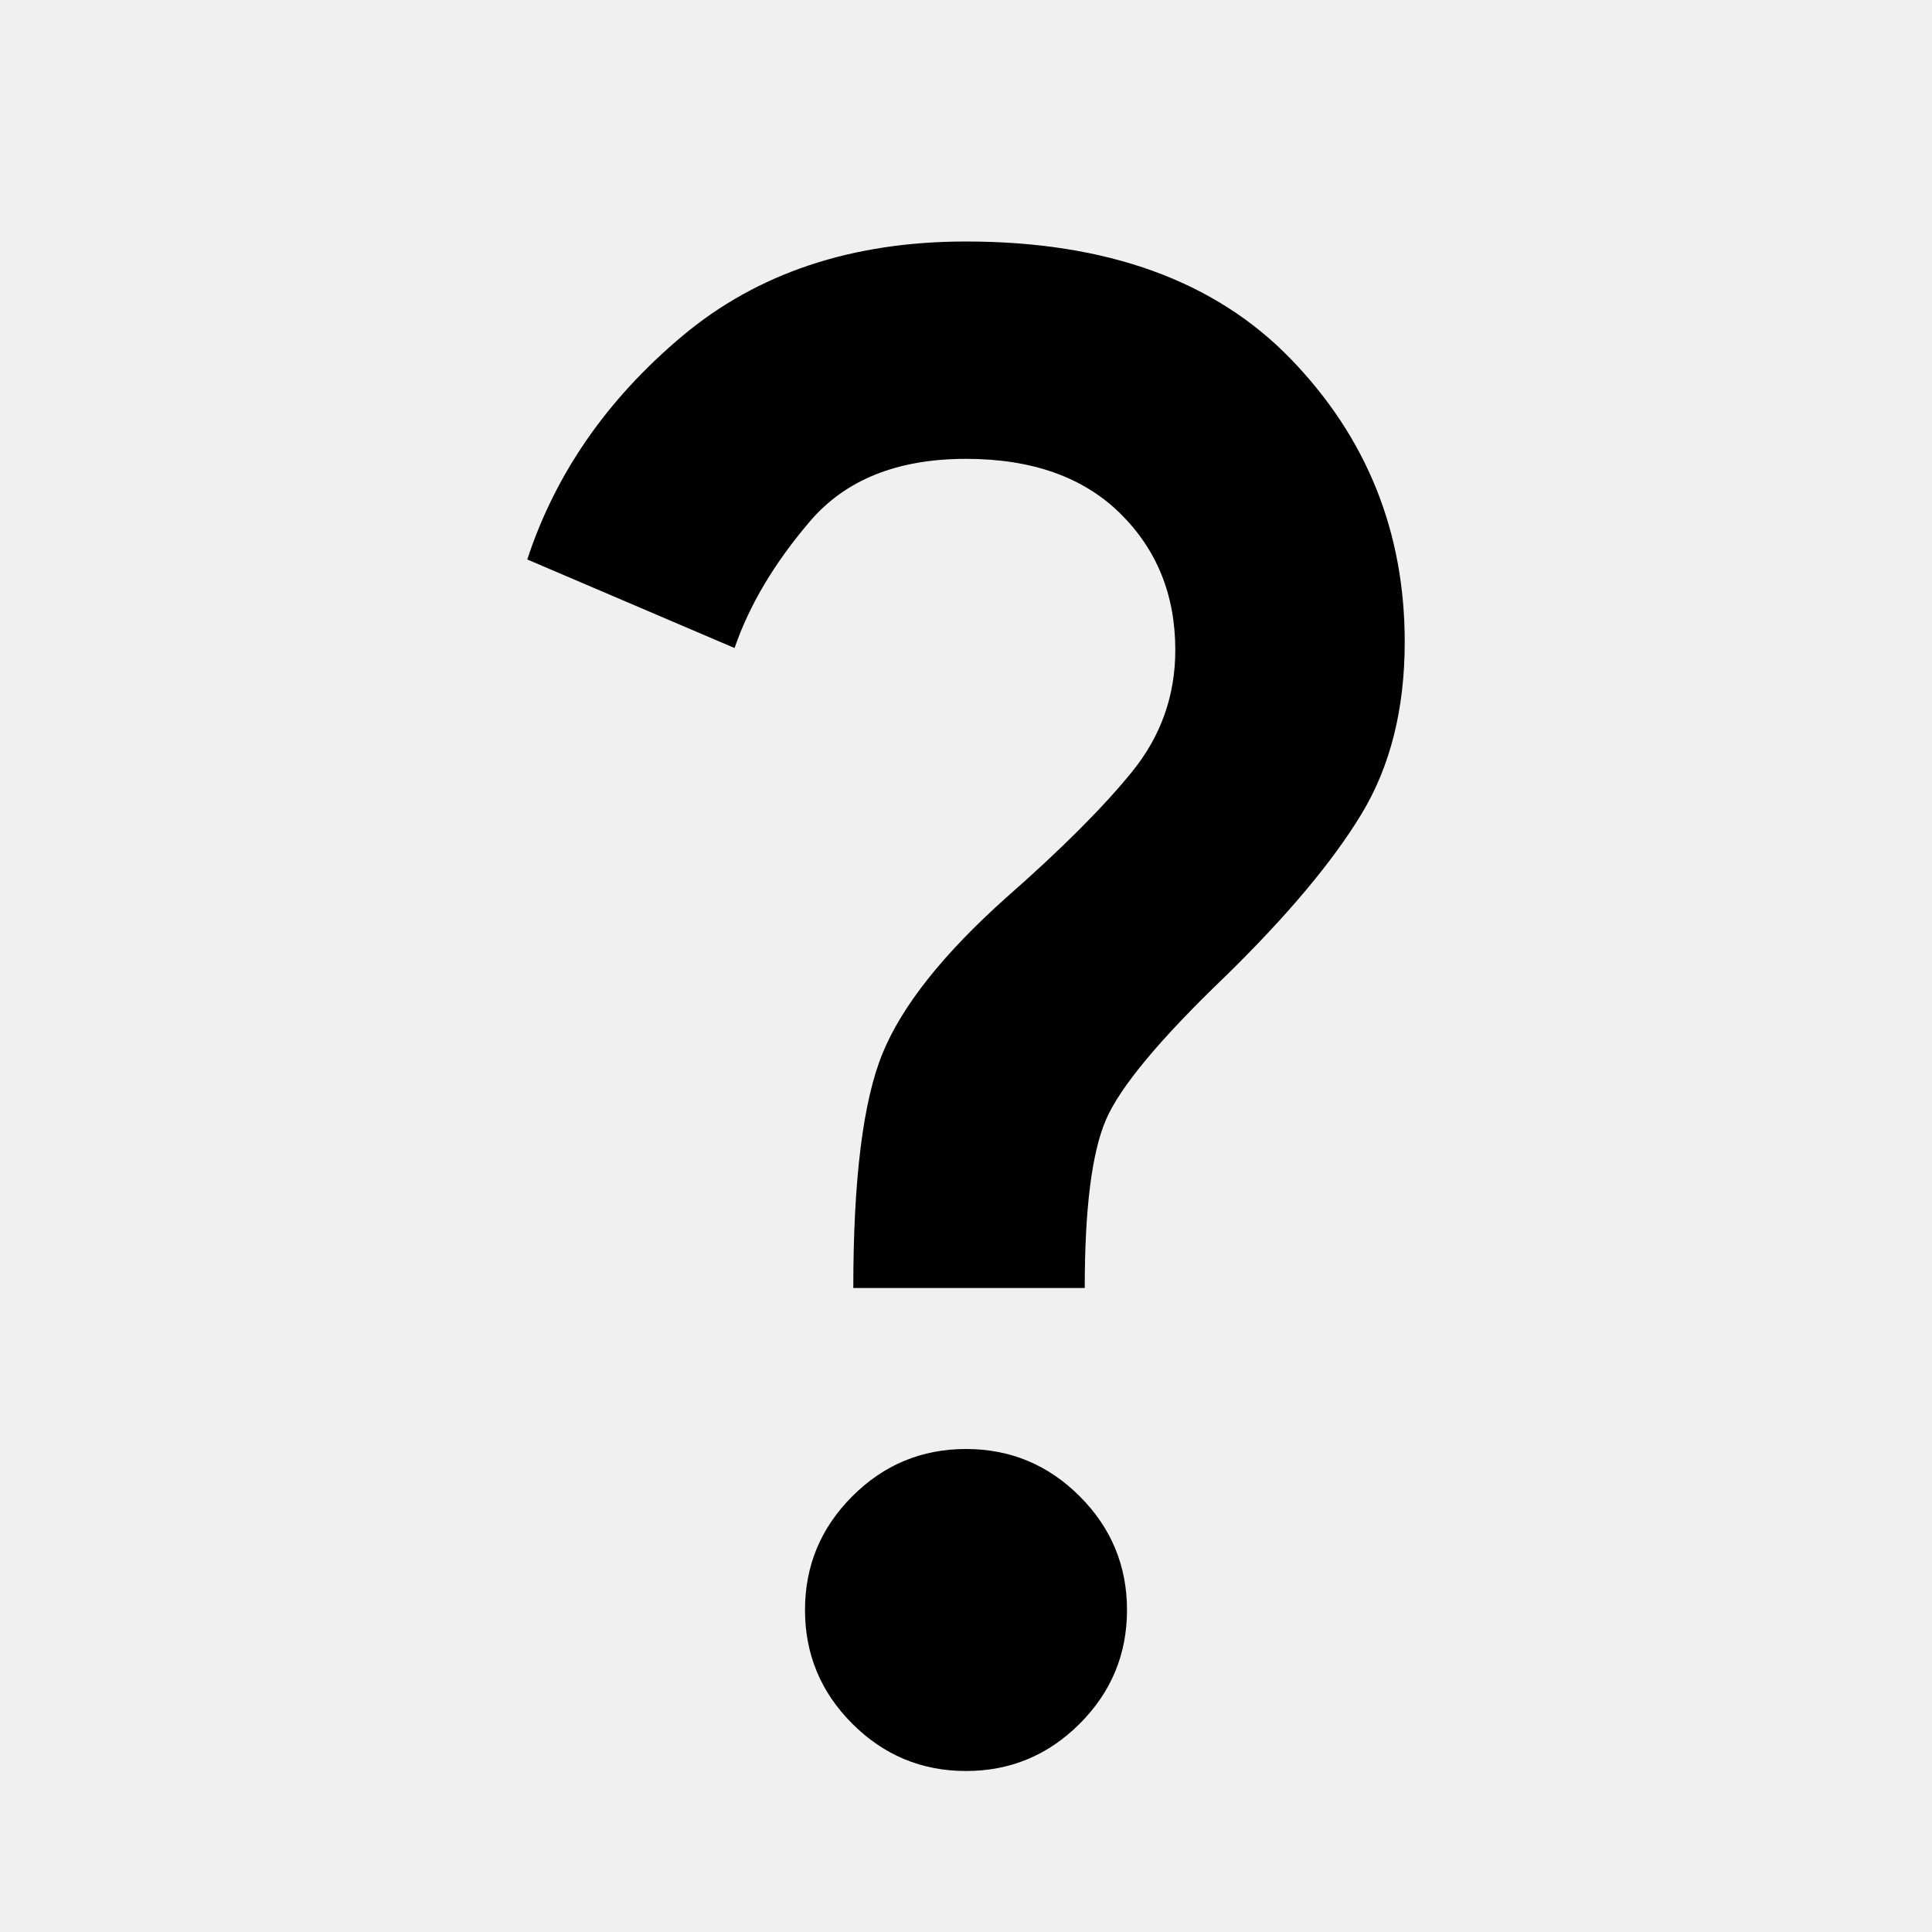
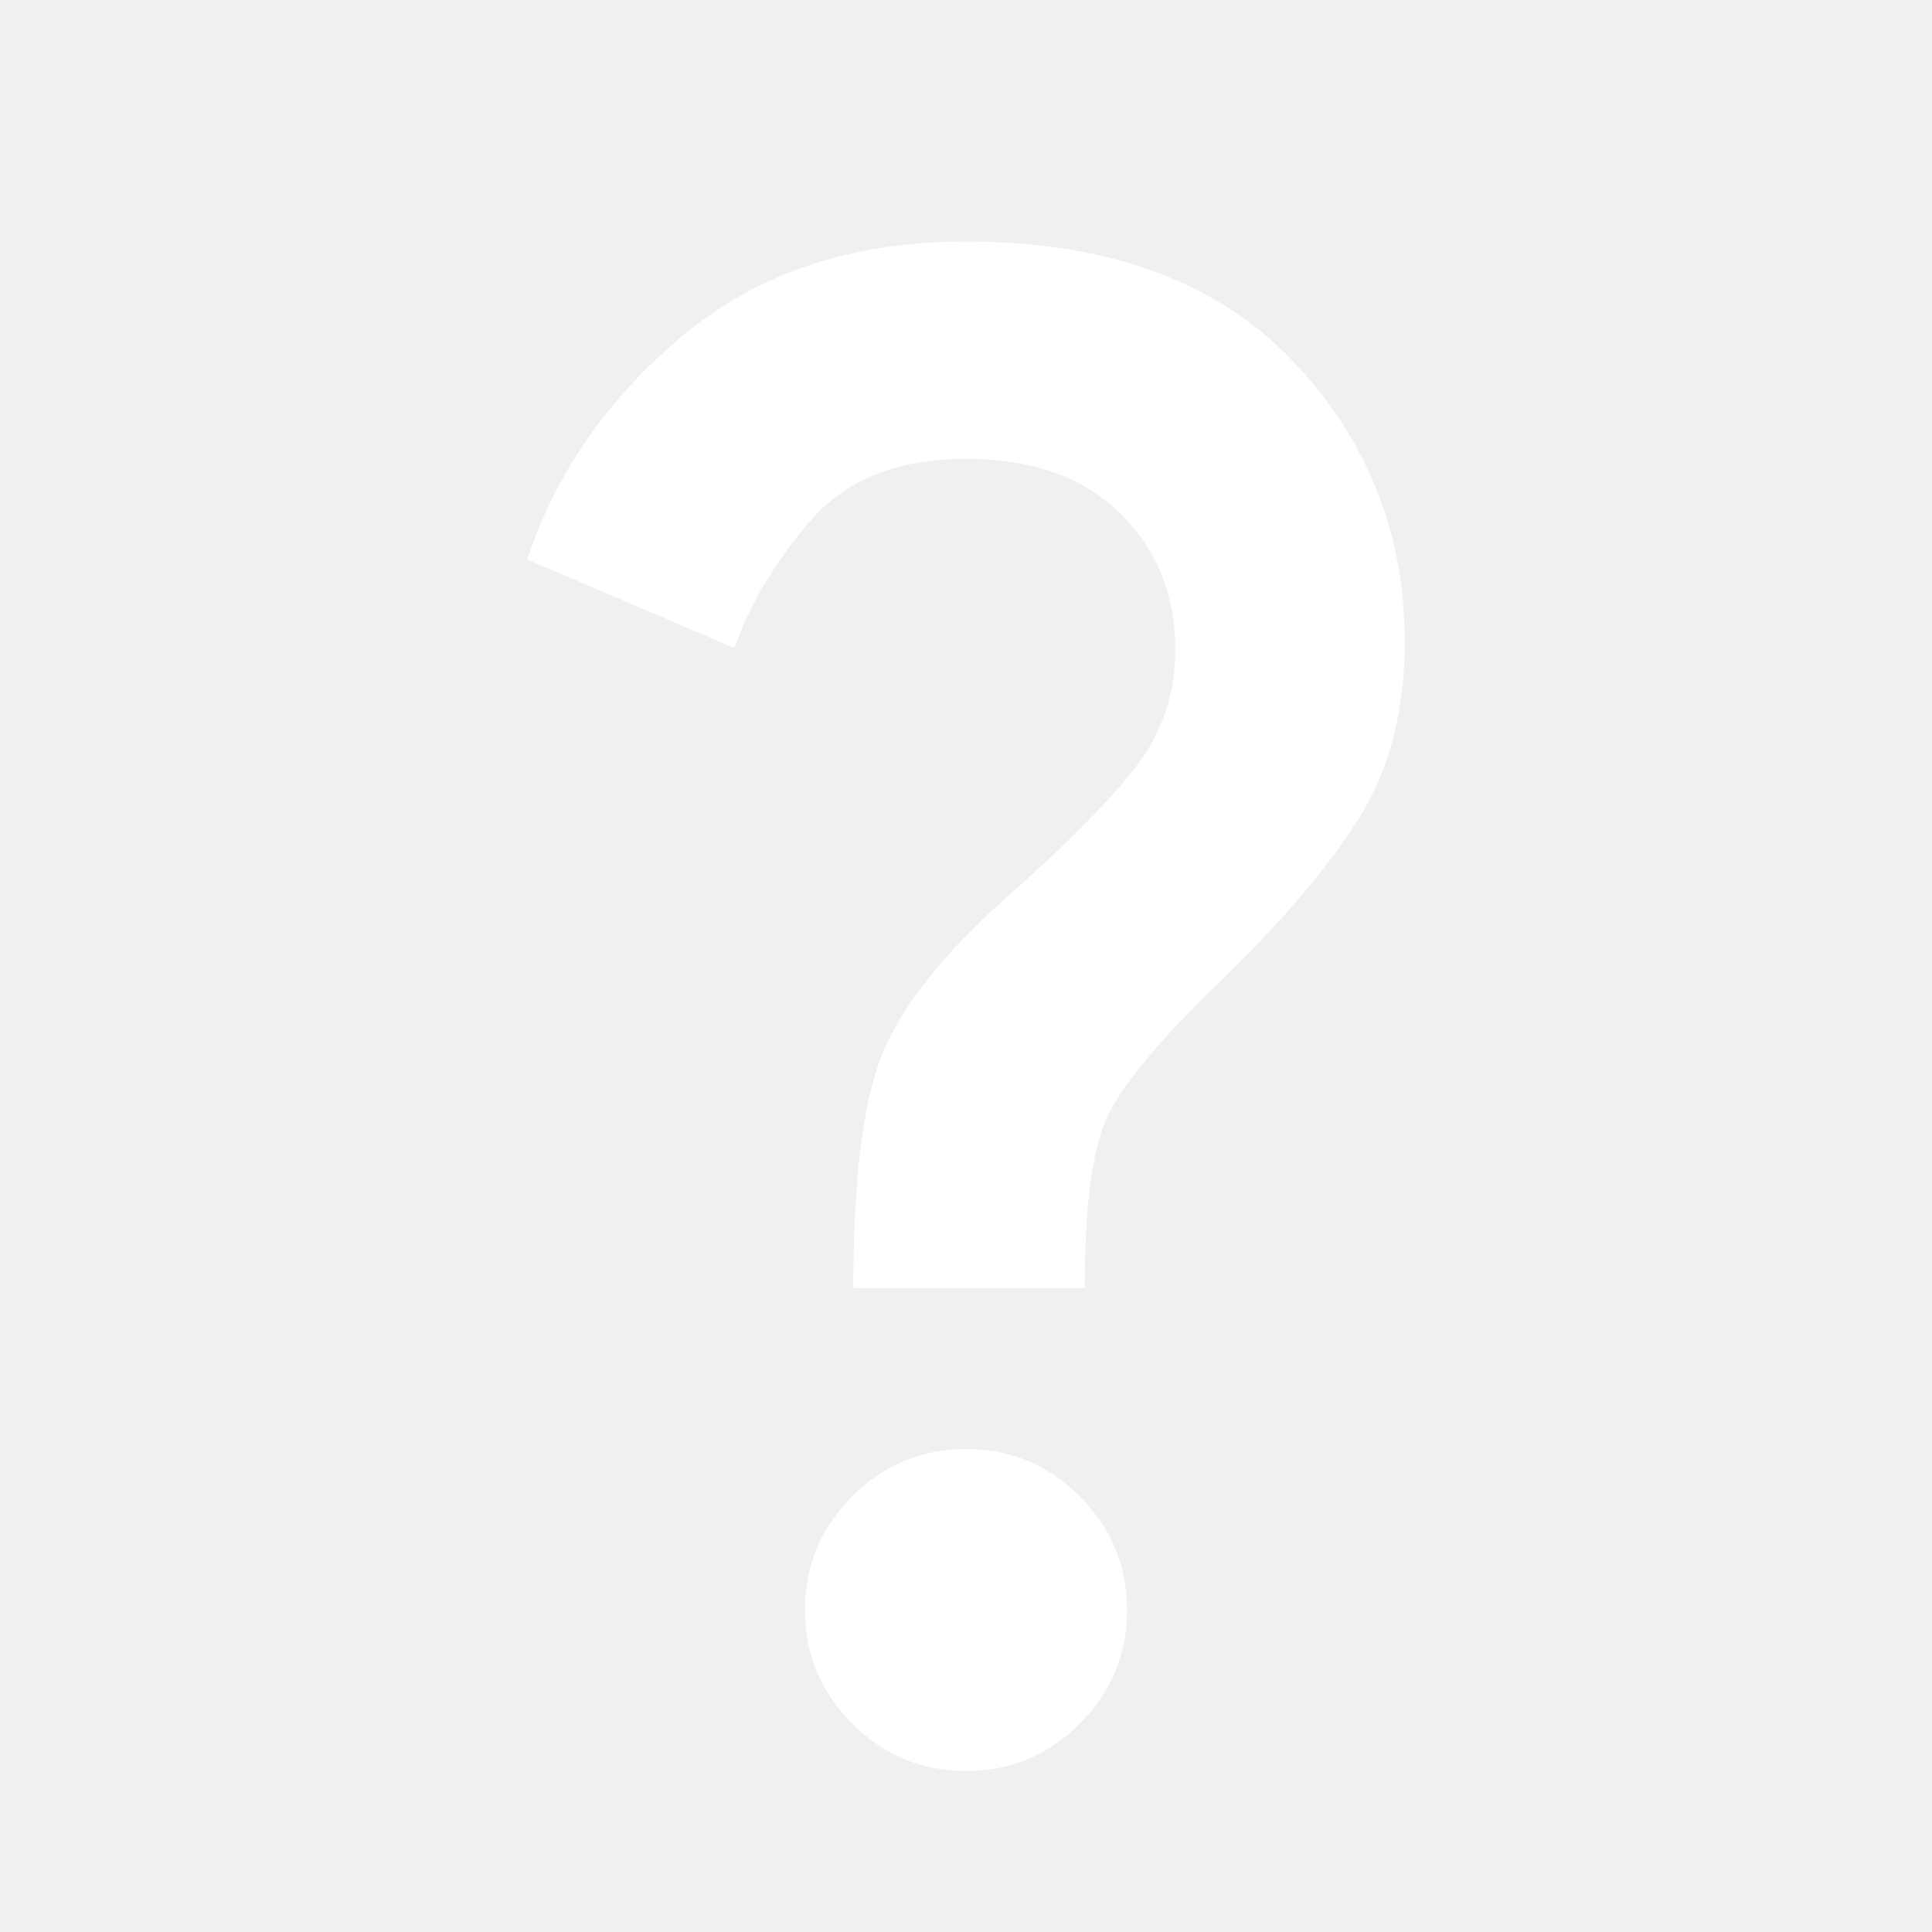
- <svg xmlns="http://www.w3.org/2000/svg" height="24" viewBox="0 -960 960 960" width="24">
-   <path d="M424-320q0-81 14.5-116.5T500-514q41-36 62.5-62.5T584-637q0-41-27.5-68T480-732q-51 0-77.5 31T365-638l-103-44q21-64 77-111t141-47q105 0 161.5 58.5T698-641q0 50-21.5 85.5T609-475q-49 47-59.5 71.5T539-320H424Zm56 240q-33 0-56.5-23.5T400-160q0-33 23.5-56.5T480-240q33 0 56.5 23.5T560-160q0 33-23.5 56.5T480-80Z" />
+ <svg xmlns="http://www.w3.org/2000/svg" height="24" viewBox="0 -960 960 960" width="24" version="1.1" id="svg1">
+   <defs id="defs1" />
+   <path d="M424-320q0-81 14.5-116.5T500-514q41-36 62.5-62.5T584-637q0-41-27.5-68T480-732q-51 0-77.5 31T365-638l-103-44q21-64 77-111t141-47q105 0 161.5 58.5T698-641q0 50-21.5 85.5T609-475q-49 47-59.5 71.5T539-320H424Zm56 240q-33 0-56.5-23.5T400-160q0-33 23.5-56.5T480-240q33 0 56.5 23.5T560-160q0 33-23.5 56.5T480-80Z" id="path1" style="fill:#ffffff" />
</svg>
